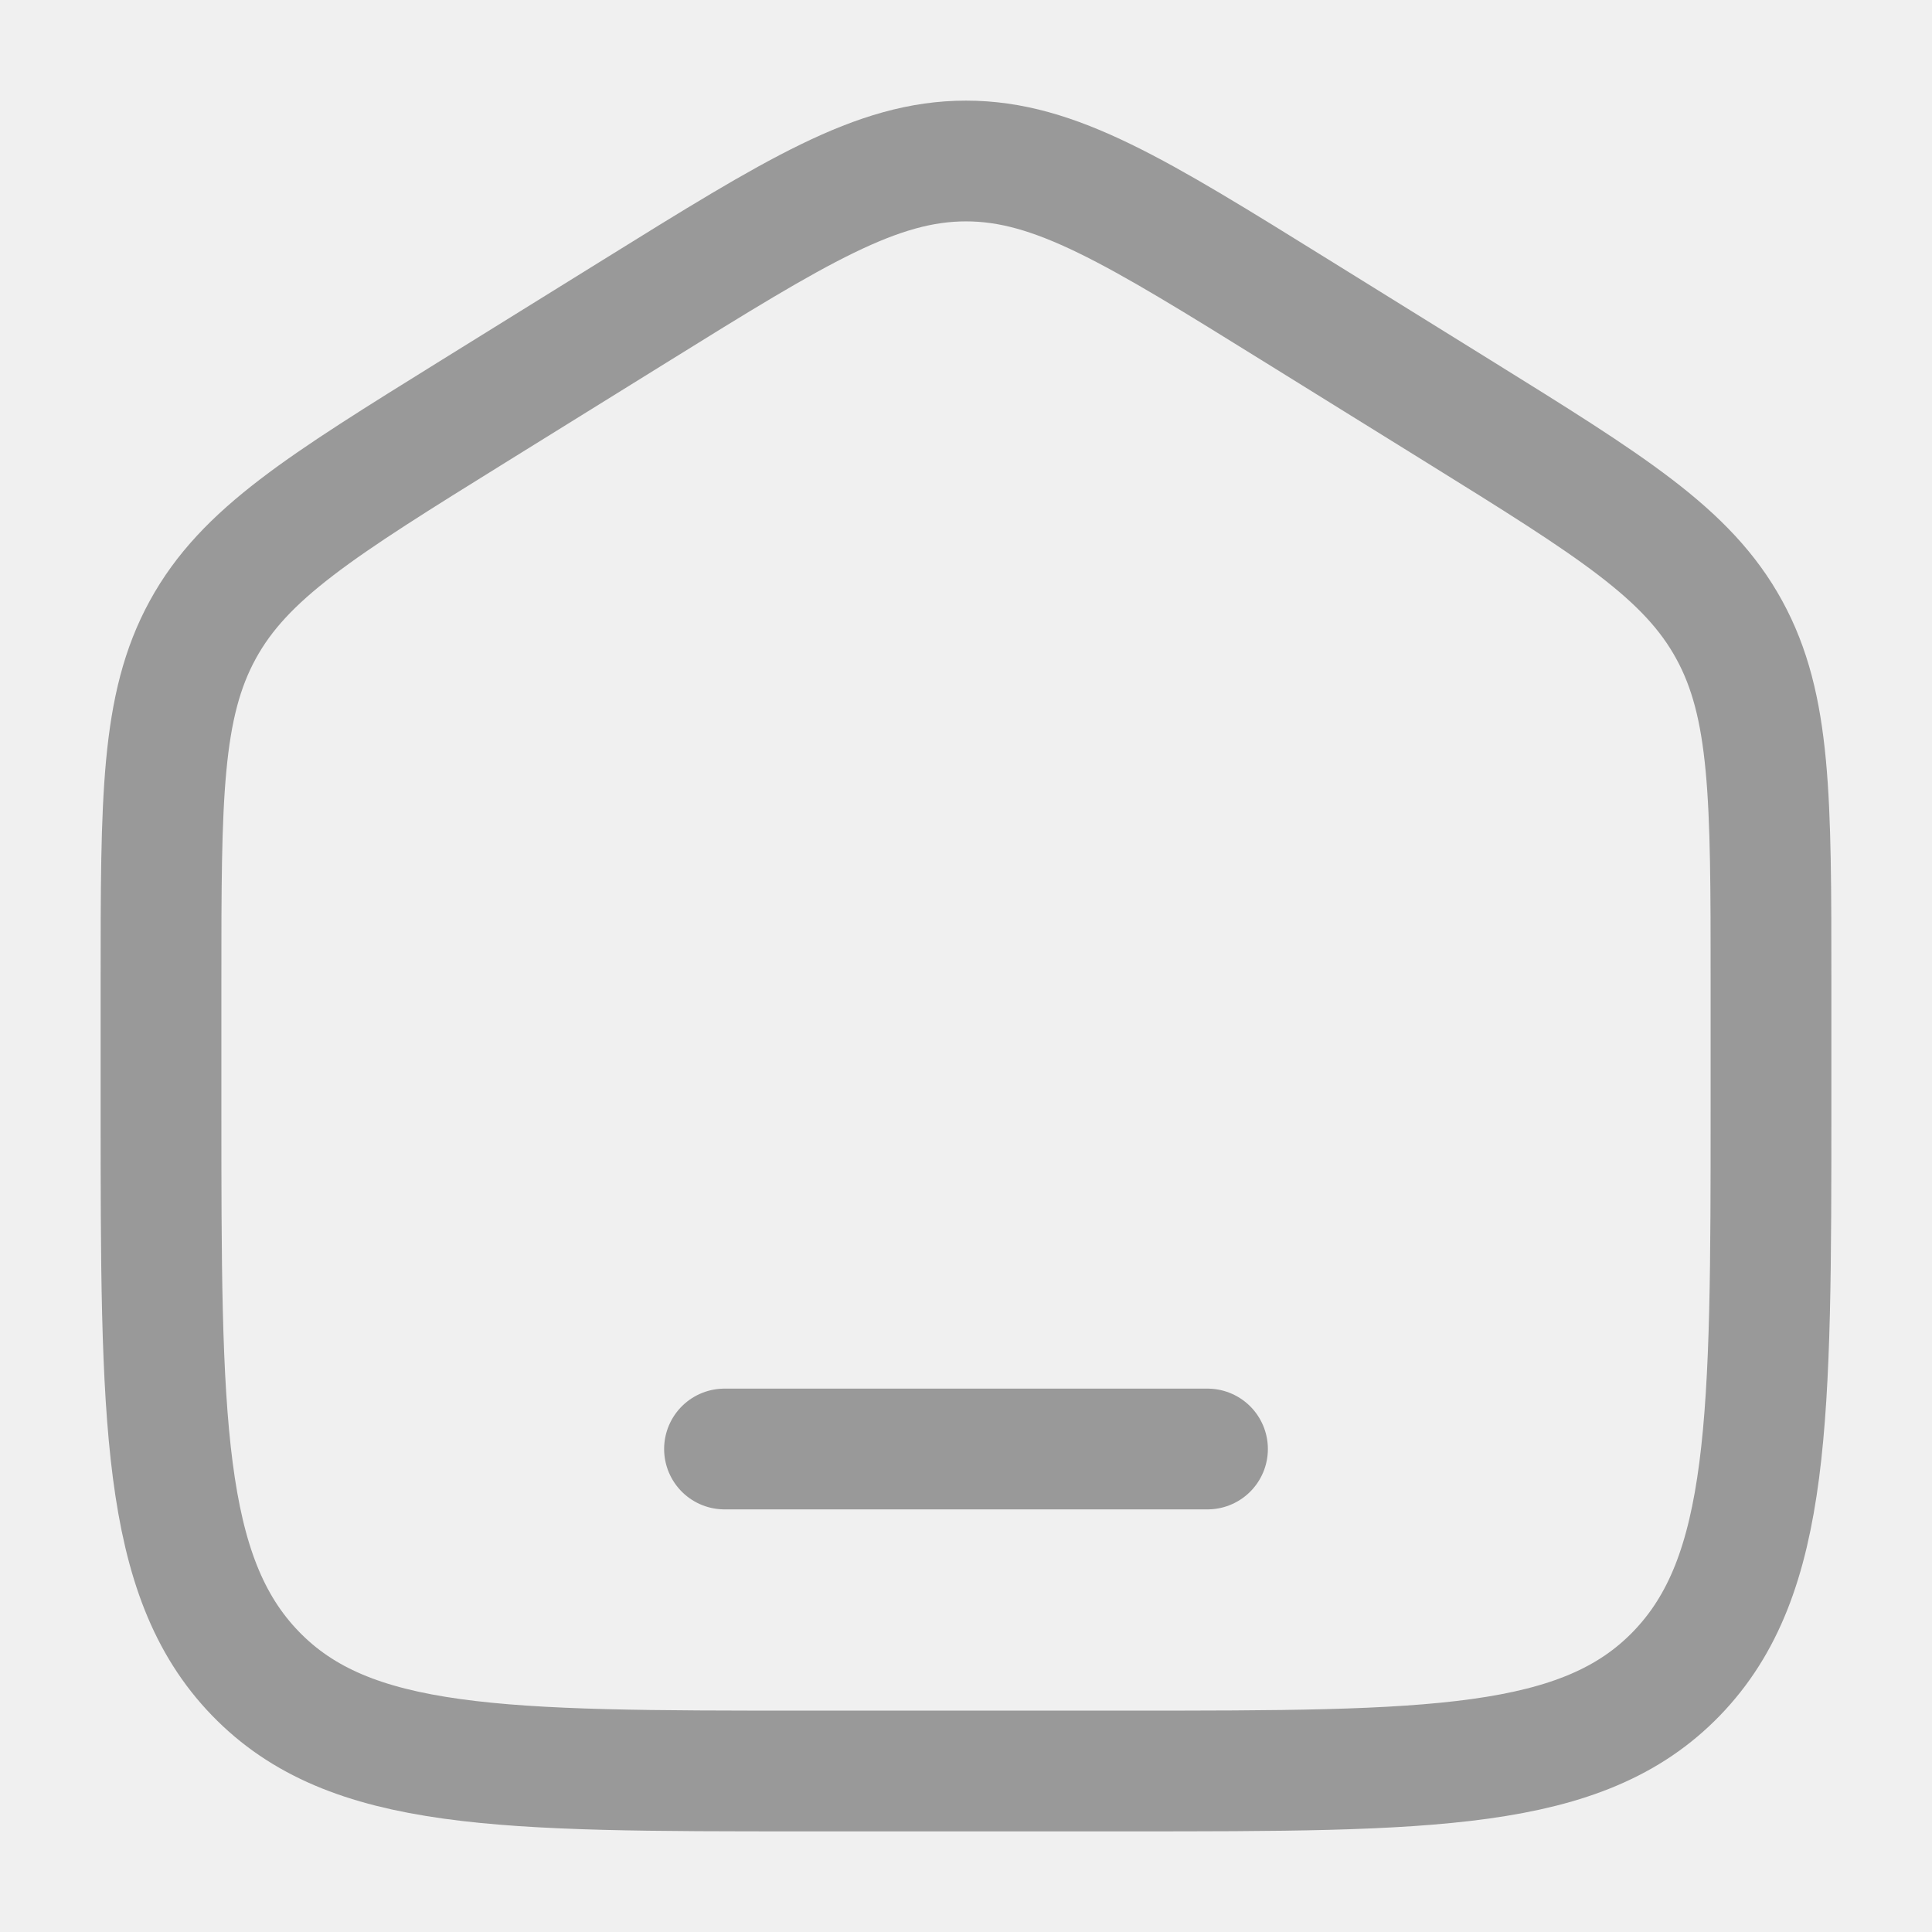
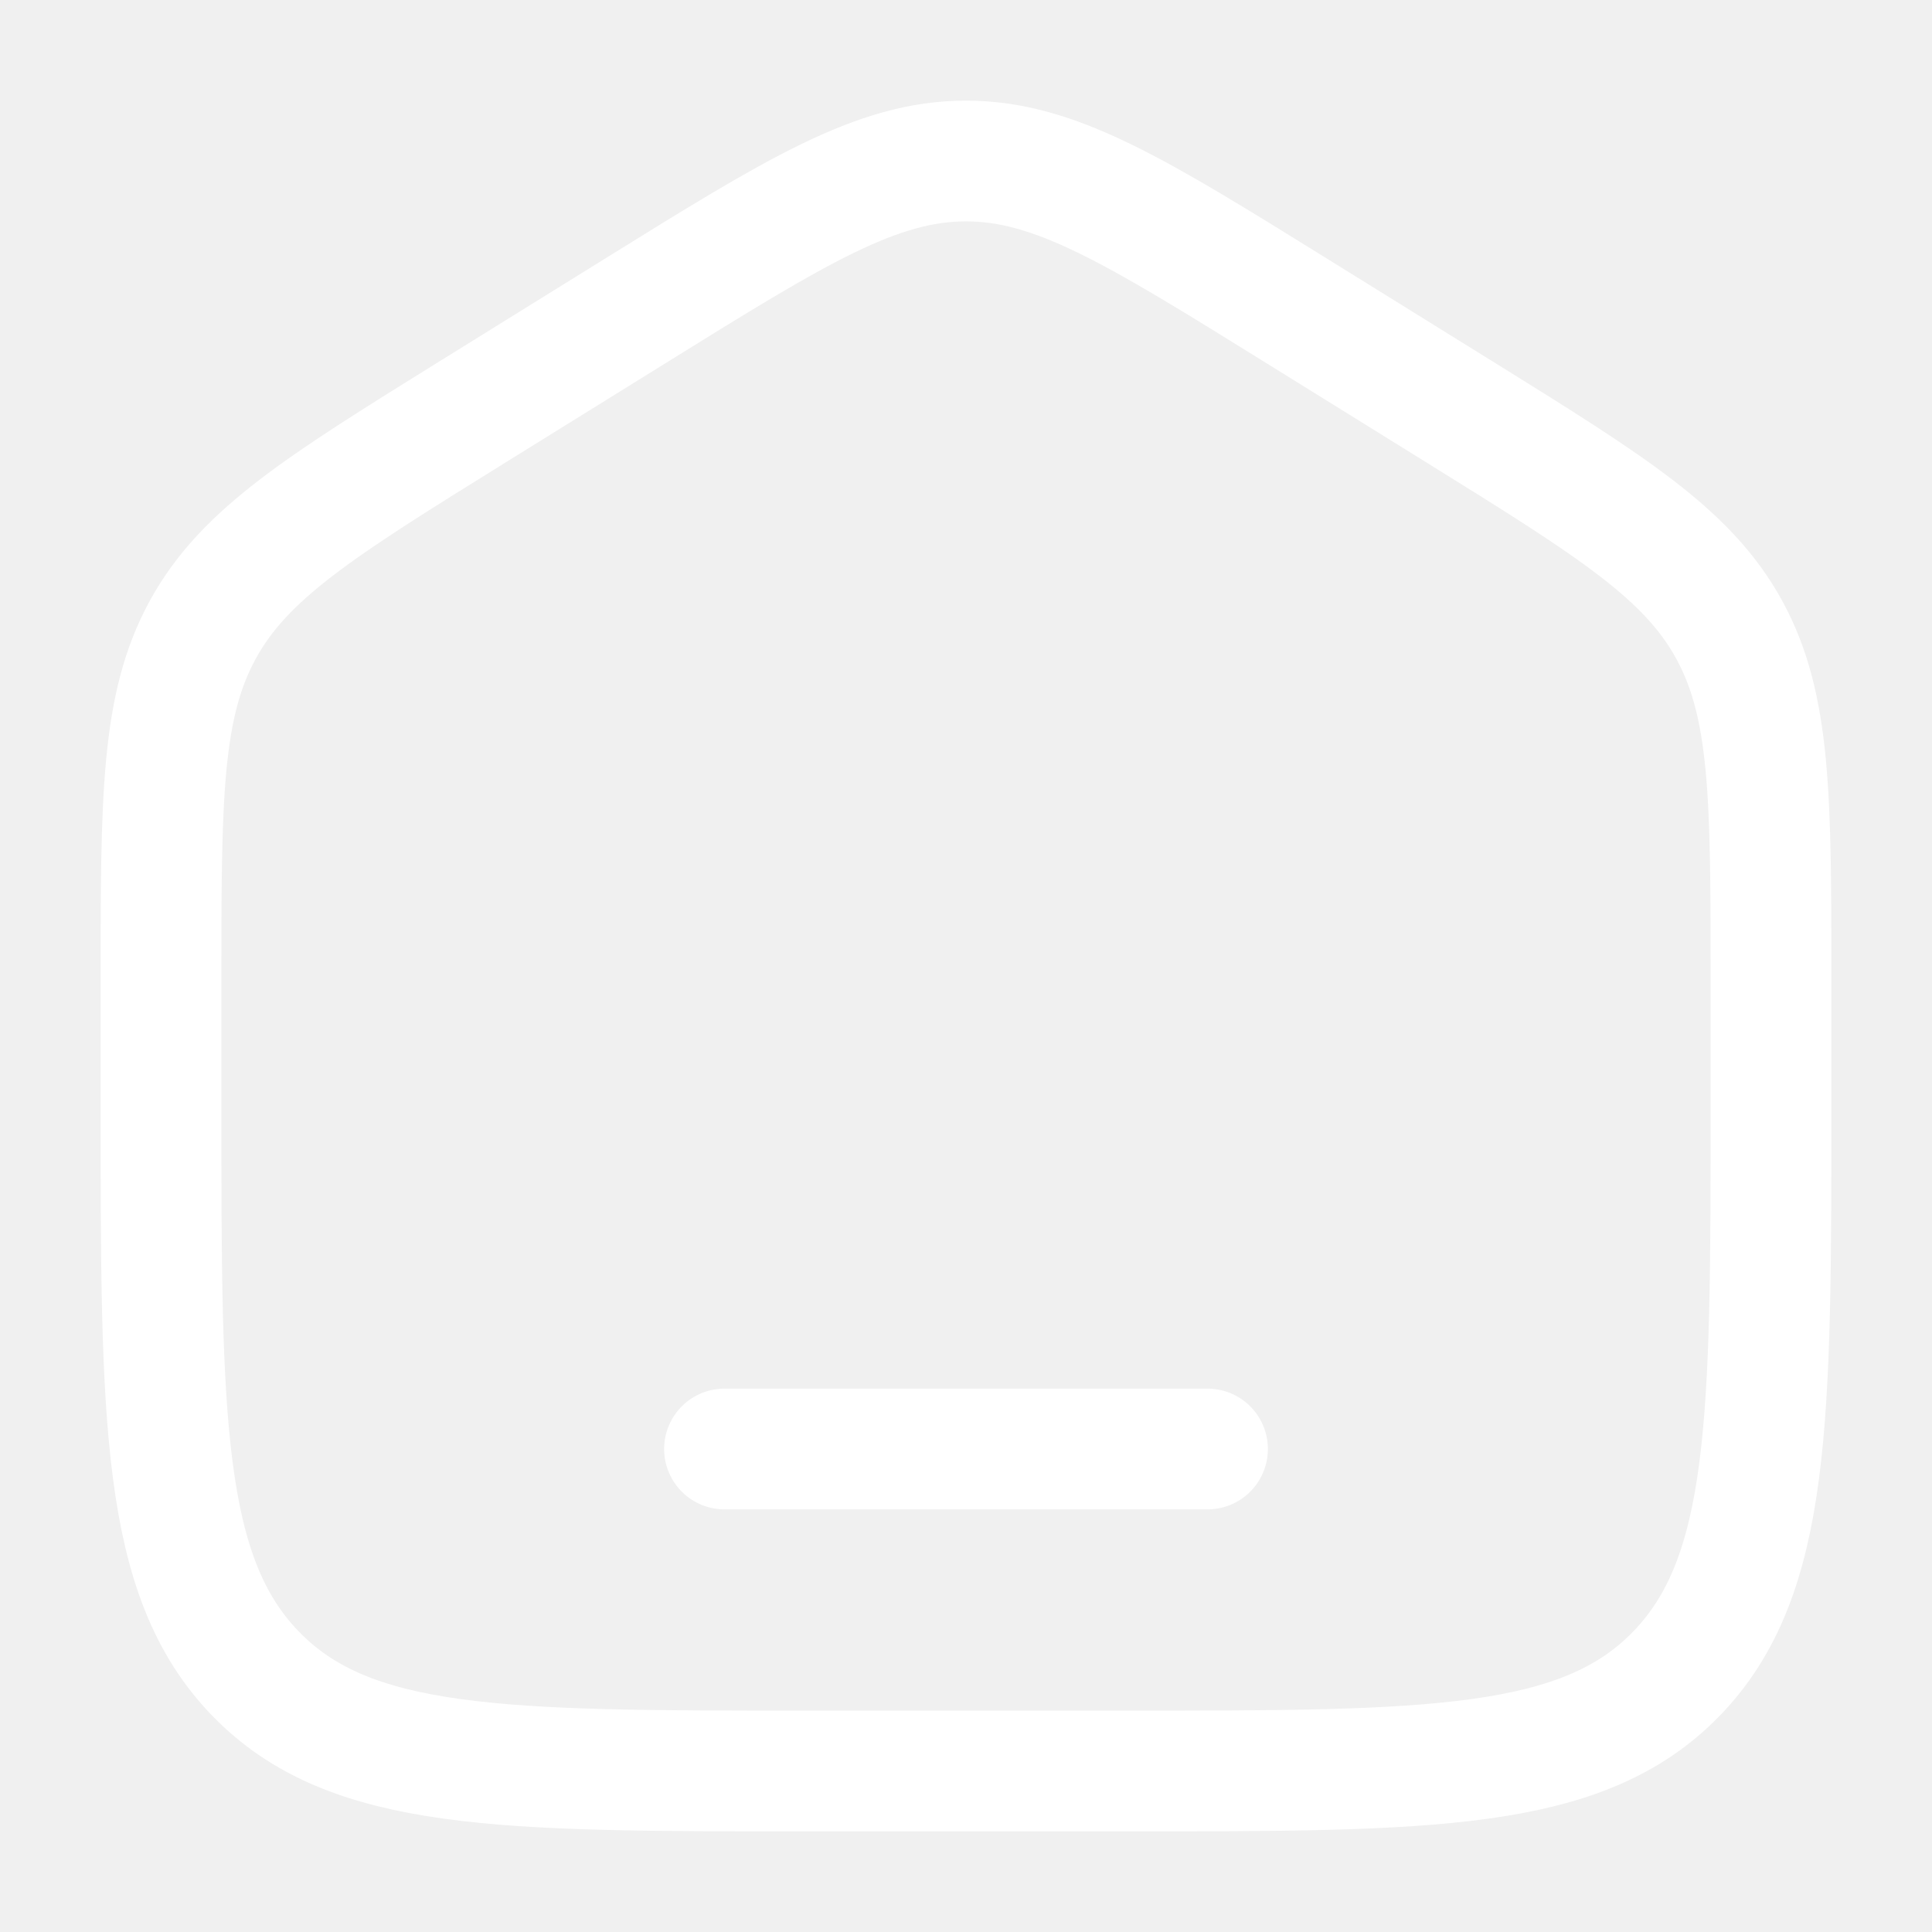
<svg xmlns="http://www.w3.org/2000/svg" viewBox="0 0 24 24" fill="none">
  <g id="SVGRepo_bgCarrier" stroke-width="0" />
  <g id="SVGRepo_tracerCarrier" stroke-linecap="round" stroke-linejoin="round" />
  <g id="SVGRepo_iconCarrier">
-     <path d="M2 12.204C2 9.915 2 8.771 2.519 7.823C3.038 6.874 3.987 6.286 5.884 5.108L7.884 3.867C9.889 2.622 10.892 2 12 2C13.108 2 14.111 2.622 16.116 3.867L18.116 5.108C20.013 6.286 20.962 6.874 21.481 7.823C22 8.771 22 9.915 22 12.204V13.725C22 17.626 22 19.576 20.828 20.788C19.657 22 17.771 22 14 22H10C6.229 22 4.343 22 3.172 20.788C2 19.576 2 17.626 2 13.725V12.204Z" stroke="#999" stroke-width="1.5" />
-     <path d="M15 18H9" stroke="#999" stroke-width="1.5" stroke-linecap="round" />
+     <path d="M2 12.204C2 9.915 2 8.771 2.519 7.823C3.038 6.874 3.987 6.286 5.884 5.108L7.884 3.867C9.889 2.622 10.892 2 12 2C13.108 2 14.111 2.622 16.116 3.867L18.116 5.108C20.013 6.286 20.962 6.874 21.481 7.823C22 8.771 22 9.915 22 12.204V13.725C22 17.626 22 19.576 20.828 20.788C19.657 22 17.771 22 14 22H10C6.229 22 4.343 22 3.172 20.788C2 19.576 2 17.626 2 13.725V12.204Z" stroke="#fff" stroke-width="1.5" />
+     <path d="M15 18H9" stroke="#fff" stroke-width="1.5" stroke-linecap="round" />
  </g>
</svg>
